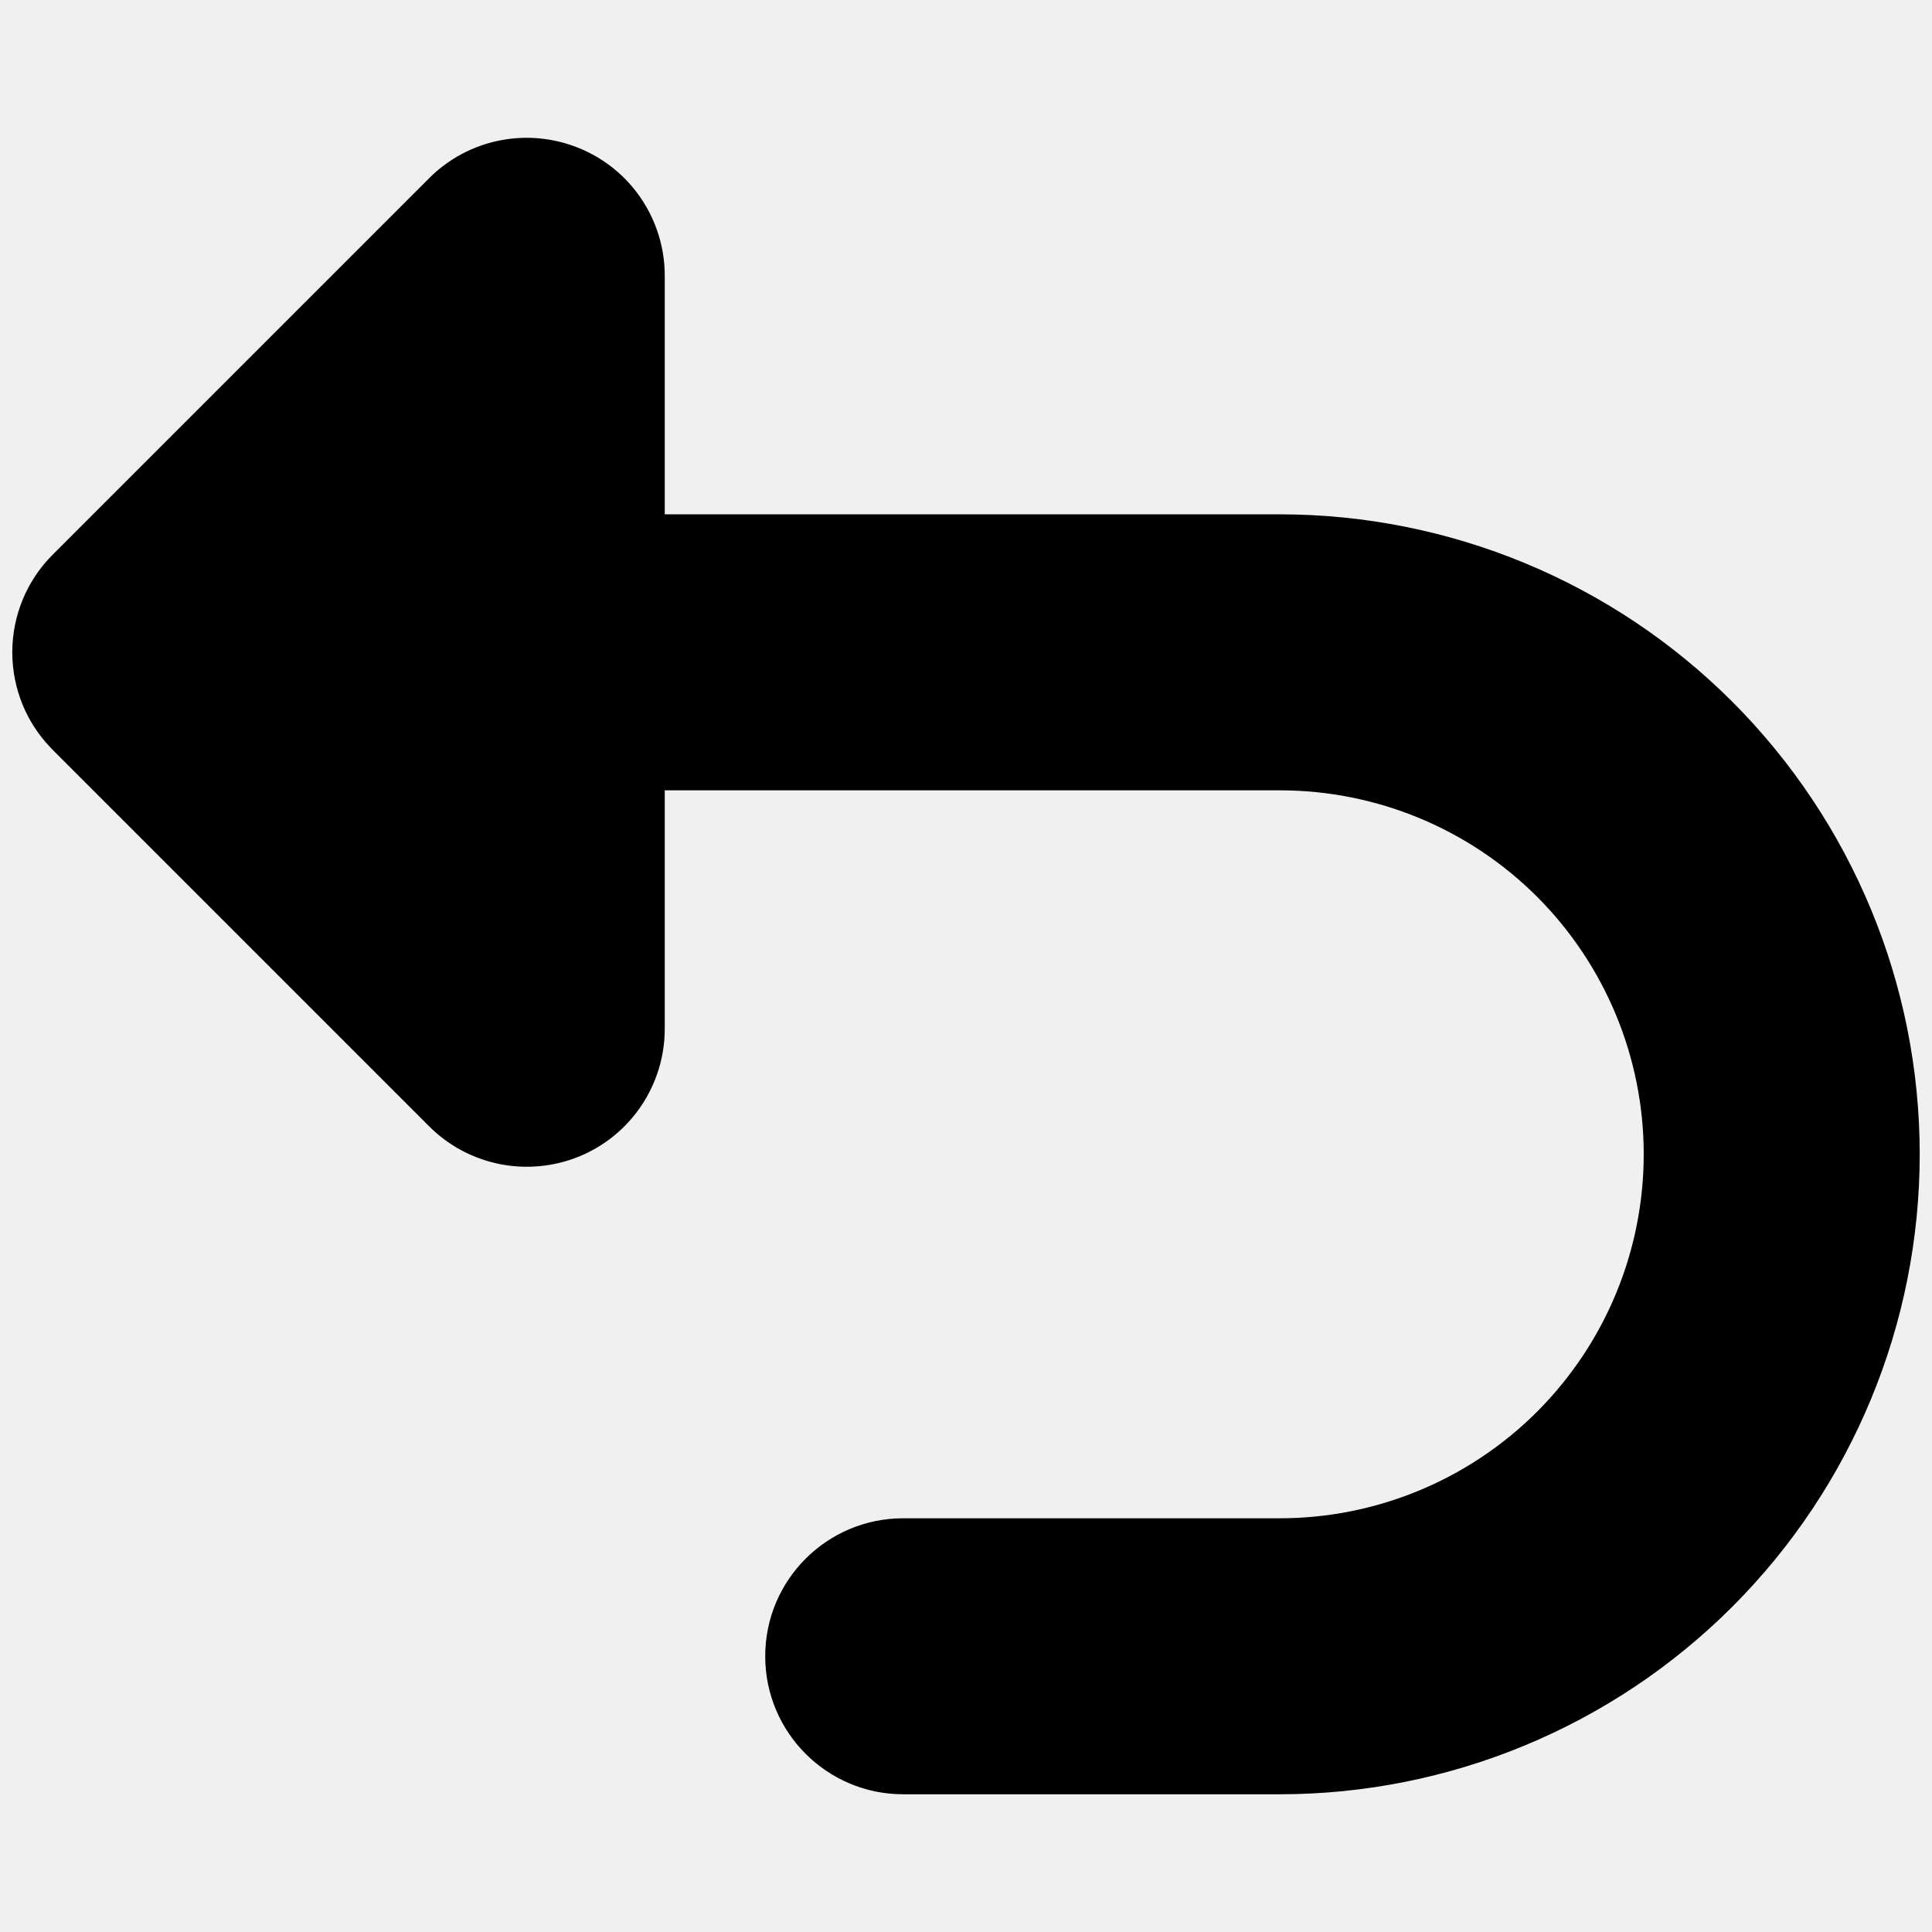
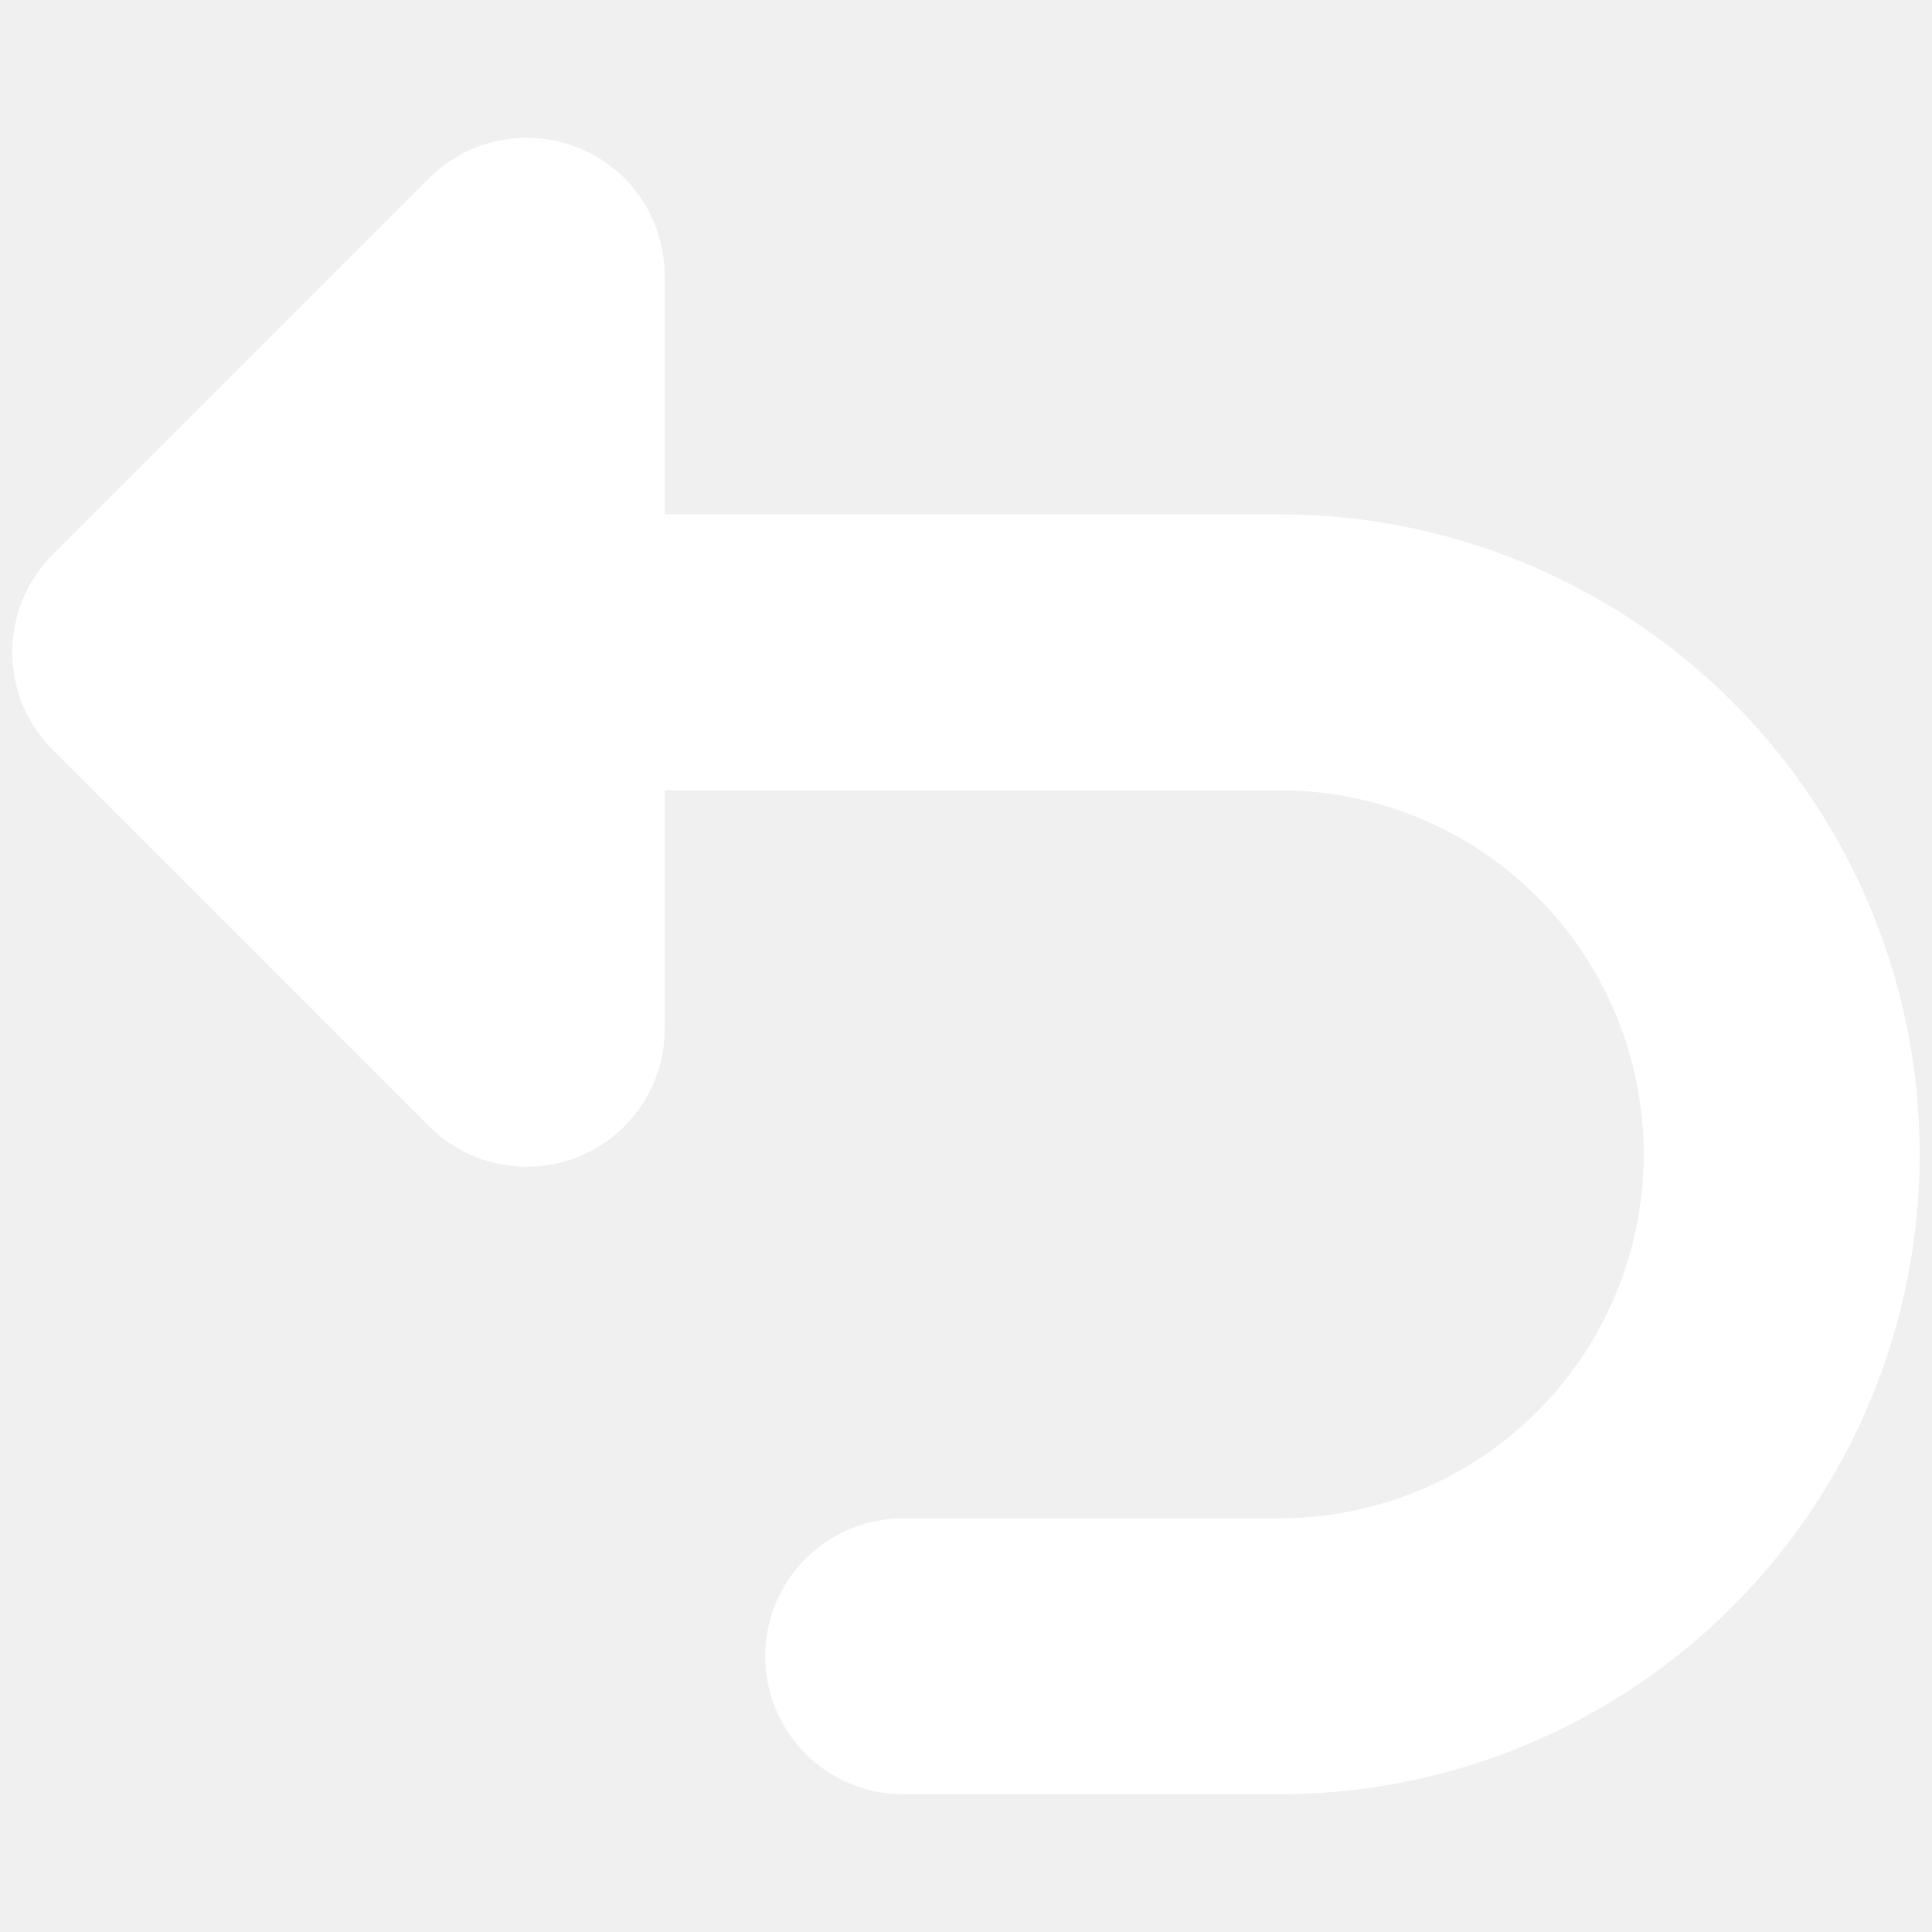
<svg xmlns="http://www.w3.org/2000/svg" width="14" height="14" viewBox="0 0 14 14" fill="none">
  <g clip-path="url(#clip0_329_107)">
-     <path fill-rule="evenodd" clip-rule="evenodd" d="M6.545 13.002C5.993 13.002 5.545 12.554 5.545 12.002C5.545 11.449 5.993 11.002 6.545 11.002H9.273C9.973 11.002 10.644 10.724 11.139 10.229C11.633 9.734 11.911 9.064 11.911 8.364C11.911 7.665 11.633 6.994 11.139 6.499C10.644 6.004 9.973 5.727 9.273 5.727H4.817V7.455C4.817 7.859 4.574 8.224 4.2 8.379C3.826 8.533 3.396 8.448 3.11 8.162L0.384 5.436C0.377 5.429 0.371 5.423 0.365 5.416C0.278 5.325 0.212 5.222 0.166 5.112C0.117 4.994 0.089 4.863 0.089 4.727C0.089 4.592 0.116 4.463 0.164 4.346C0.213 4.227 0.285 4.116 0.382 4.019L3.11 1.291C3.396 1.005 3.826 0.92 4.2 1.075C4.574 1.229 4.817 1.594 4.817 1.998V3.727H9.273C10.503 3.727 11.683 4.215 12.553 5.085C13.422 5.955 13.911 7.134 13.911 8.364C13.911 9.594 13.422 10.774 12.553 11.643C11.683 12.513 10.503 13.002 9.273 13.002H6.545Z" fill="black" />
+     <path fill-rule="evenodd" clip-rule="evenodd" d="M6.545 13.002C5.993 13.002 5.545 12.554 5.545 12.002C5.545 11.449 5.993 11.002 6.545 11.002H9.273C9.973 11.002 10.644 10.724 11.139 10.229C11.633 9.734 11.911 9.064 11.911 8.364C11.911 7.665 11.633 6.994 11.139 6.499C10.644 6.004 9.973 5.727 9.273 5.727H4.817V7.455C4.817 7.859 4.574 8.224 4.2 8.379C3.826 8.533 3.396 8.448 3.11 8.162L0.384 5.436C0.377 5.429 0.371 5.423 0.365 5.416C0.278 5.325 0.212 5.222 0.166 5.112C0.117 4.994 0.089 4.863 0.089 4.727C0.089 4.592 0.116 4.463 0.164 4.346C0.213 4.227 0.285 4.116 0.382 4.019L3.11 1.291C3.396 1.005 3.826 0.92 4.2 1.075C4.574 1.229 4.817 1.594 4.817 1.998V3.727H9.273C10.503 3.727 11.683 4.215 12.553 5.085C13.422 5.955 13.911 7.134 13.911 8.364C13.911 9.594 13.422 10.774 12.553 11.643C11.683 12.513 10.503 13.002 9.273 13.002H6.545Z" fill="white" />
  </g>
  <defs>
    <clipPath id="clip0_329_107">
      <rect width="14" height="14" fill="white" transform="matrix(1 0 0 -1 0 14)" />
    </clipPath>
  </defs>
</svg>
